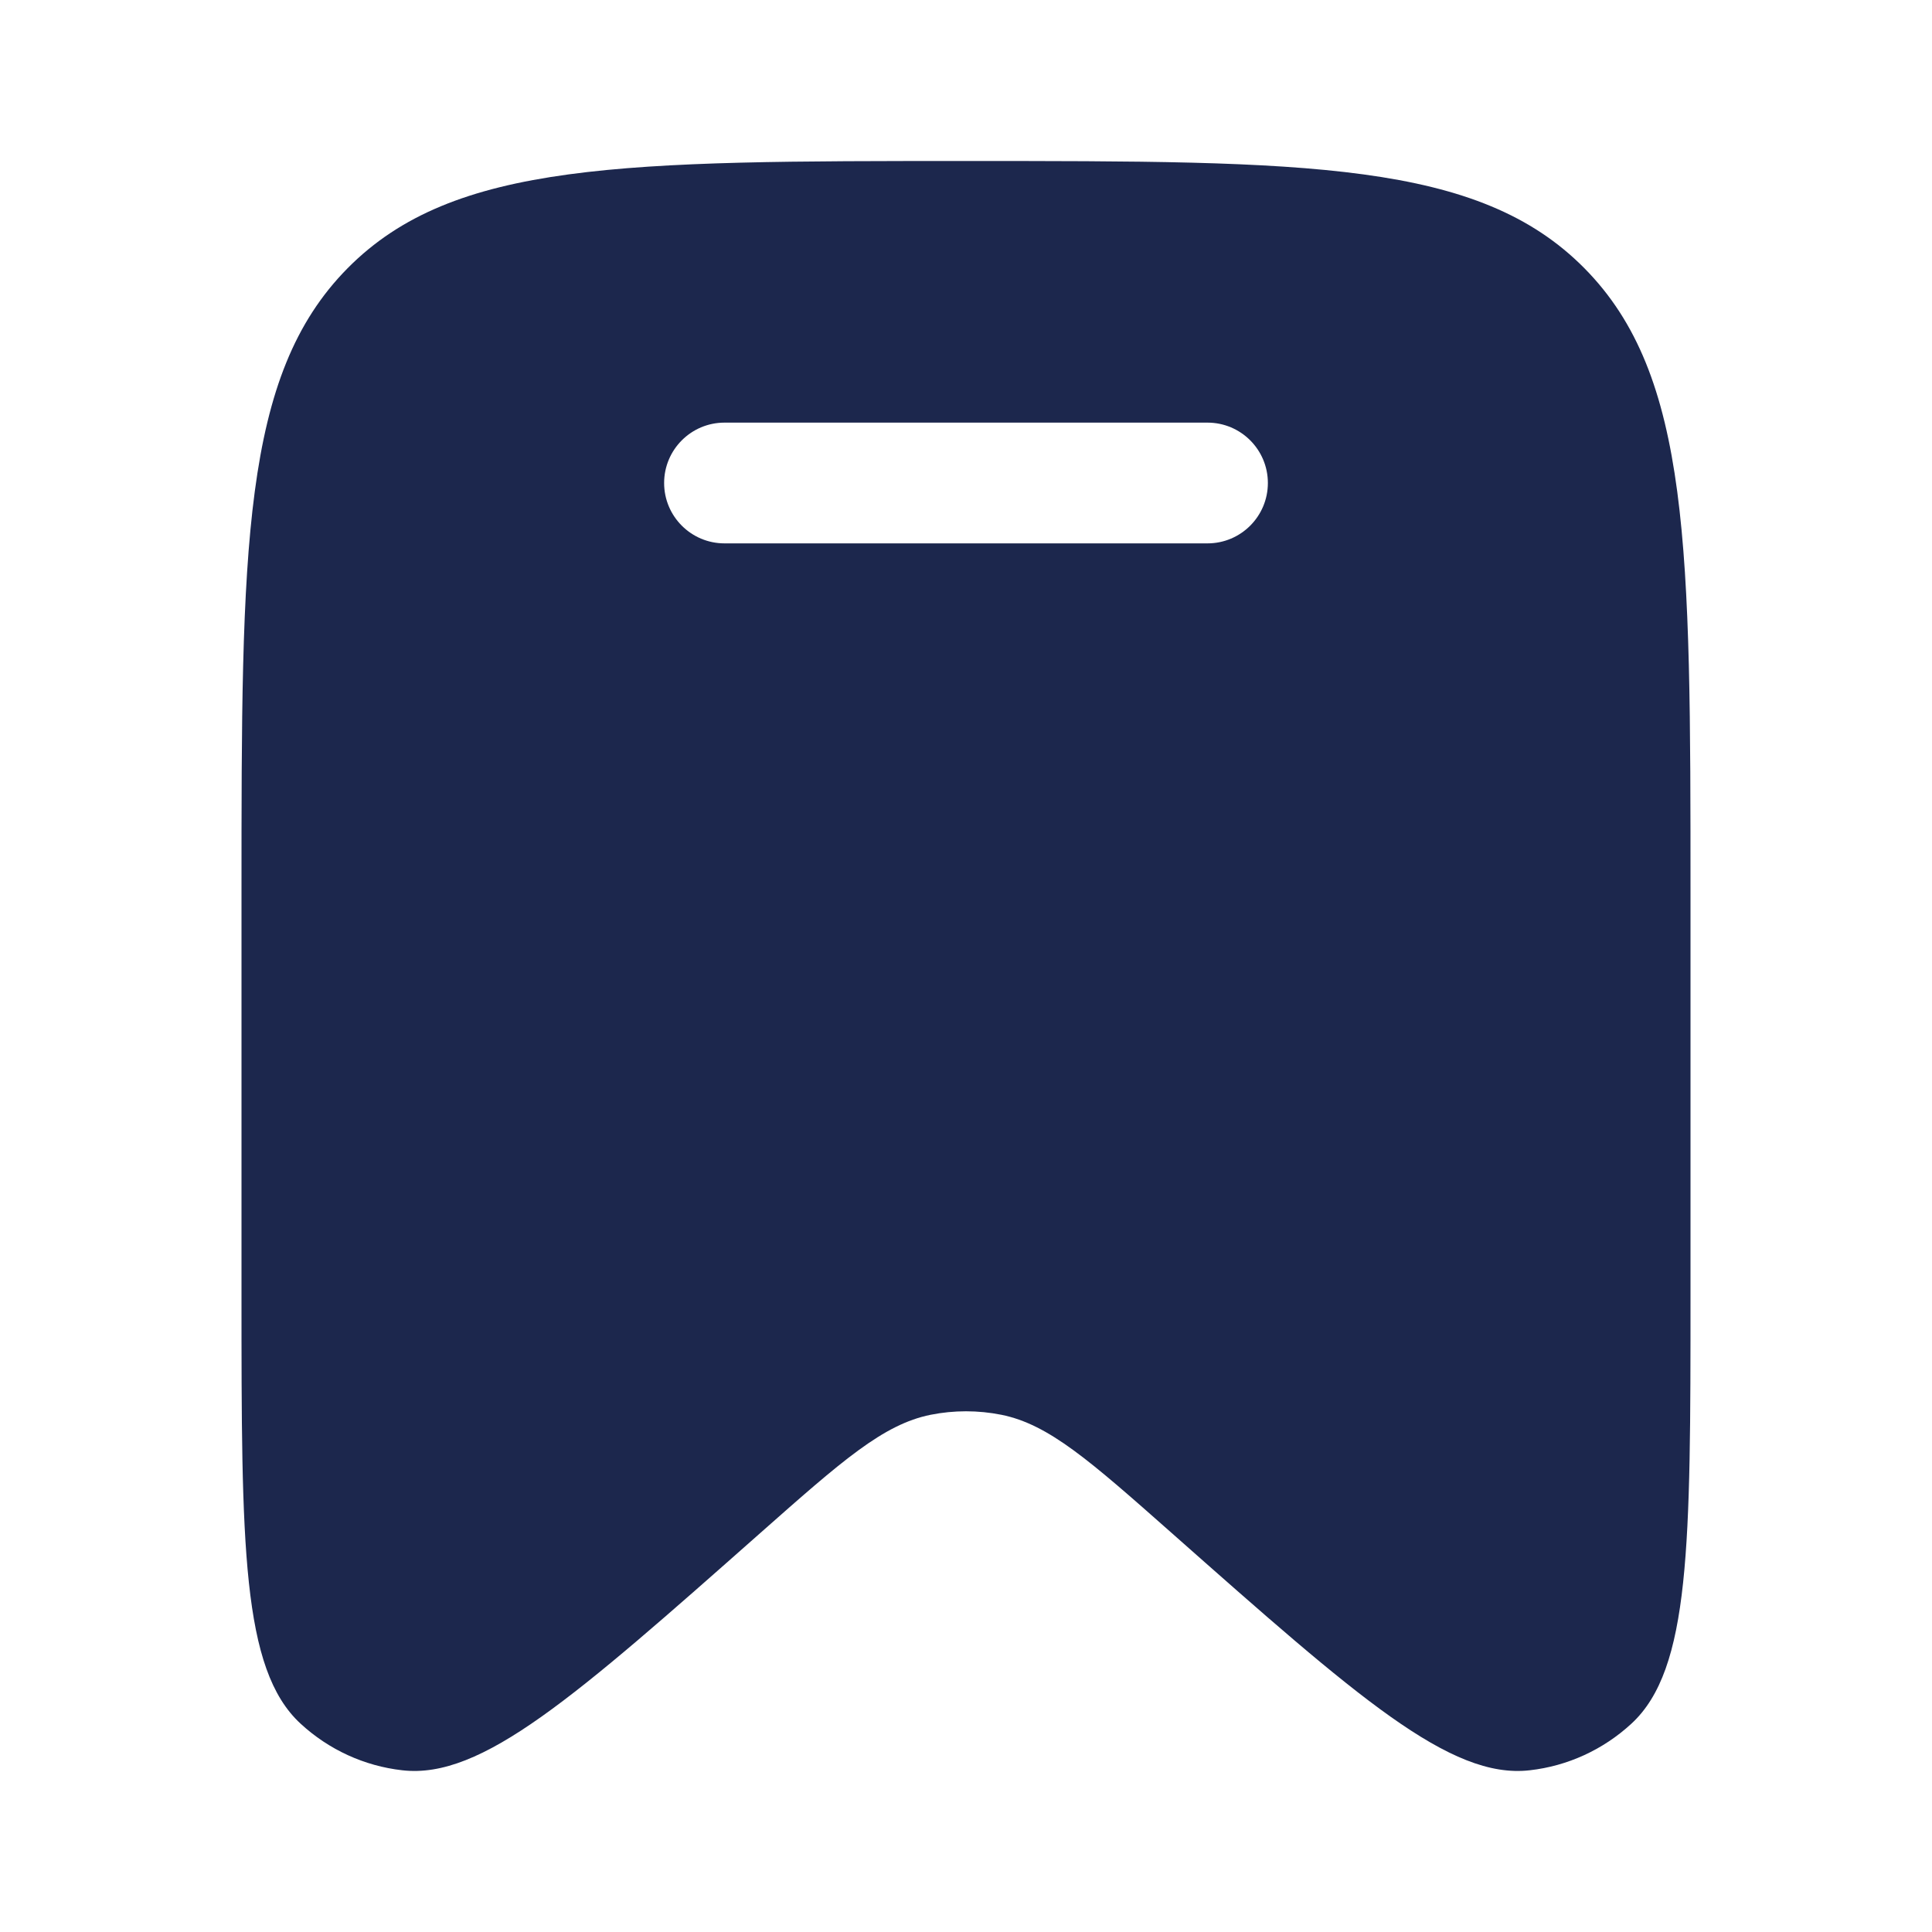
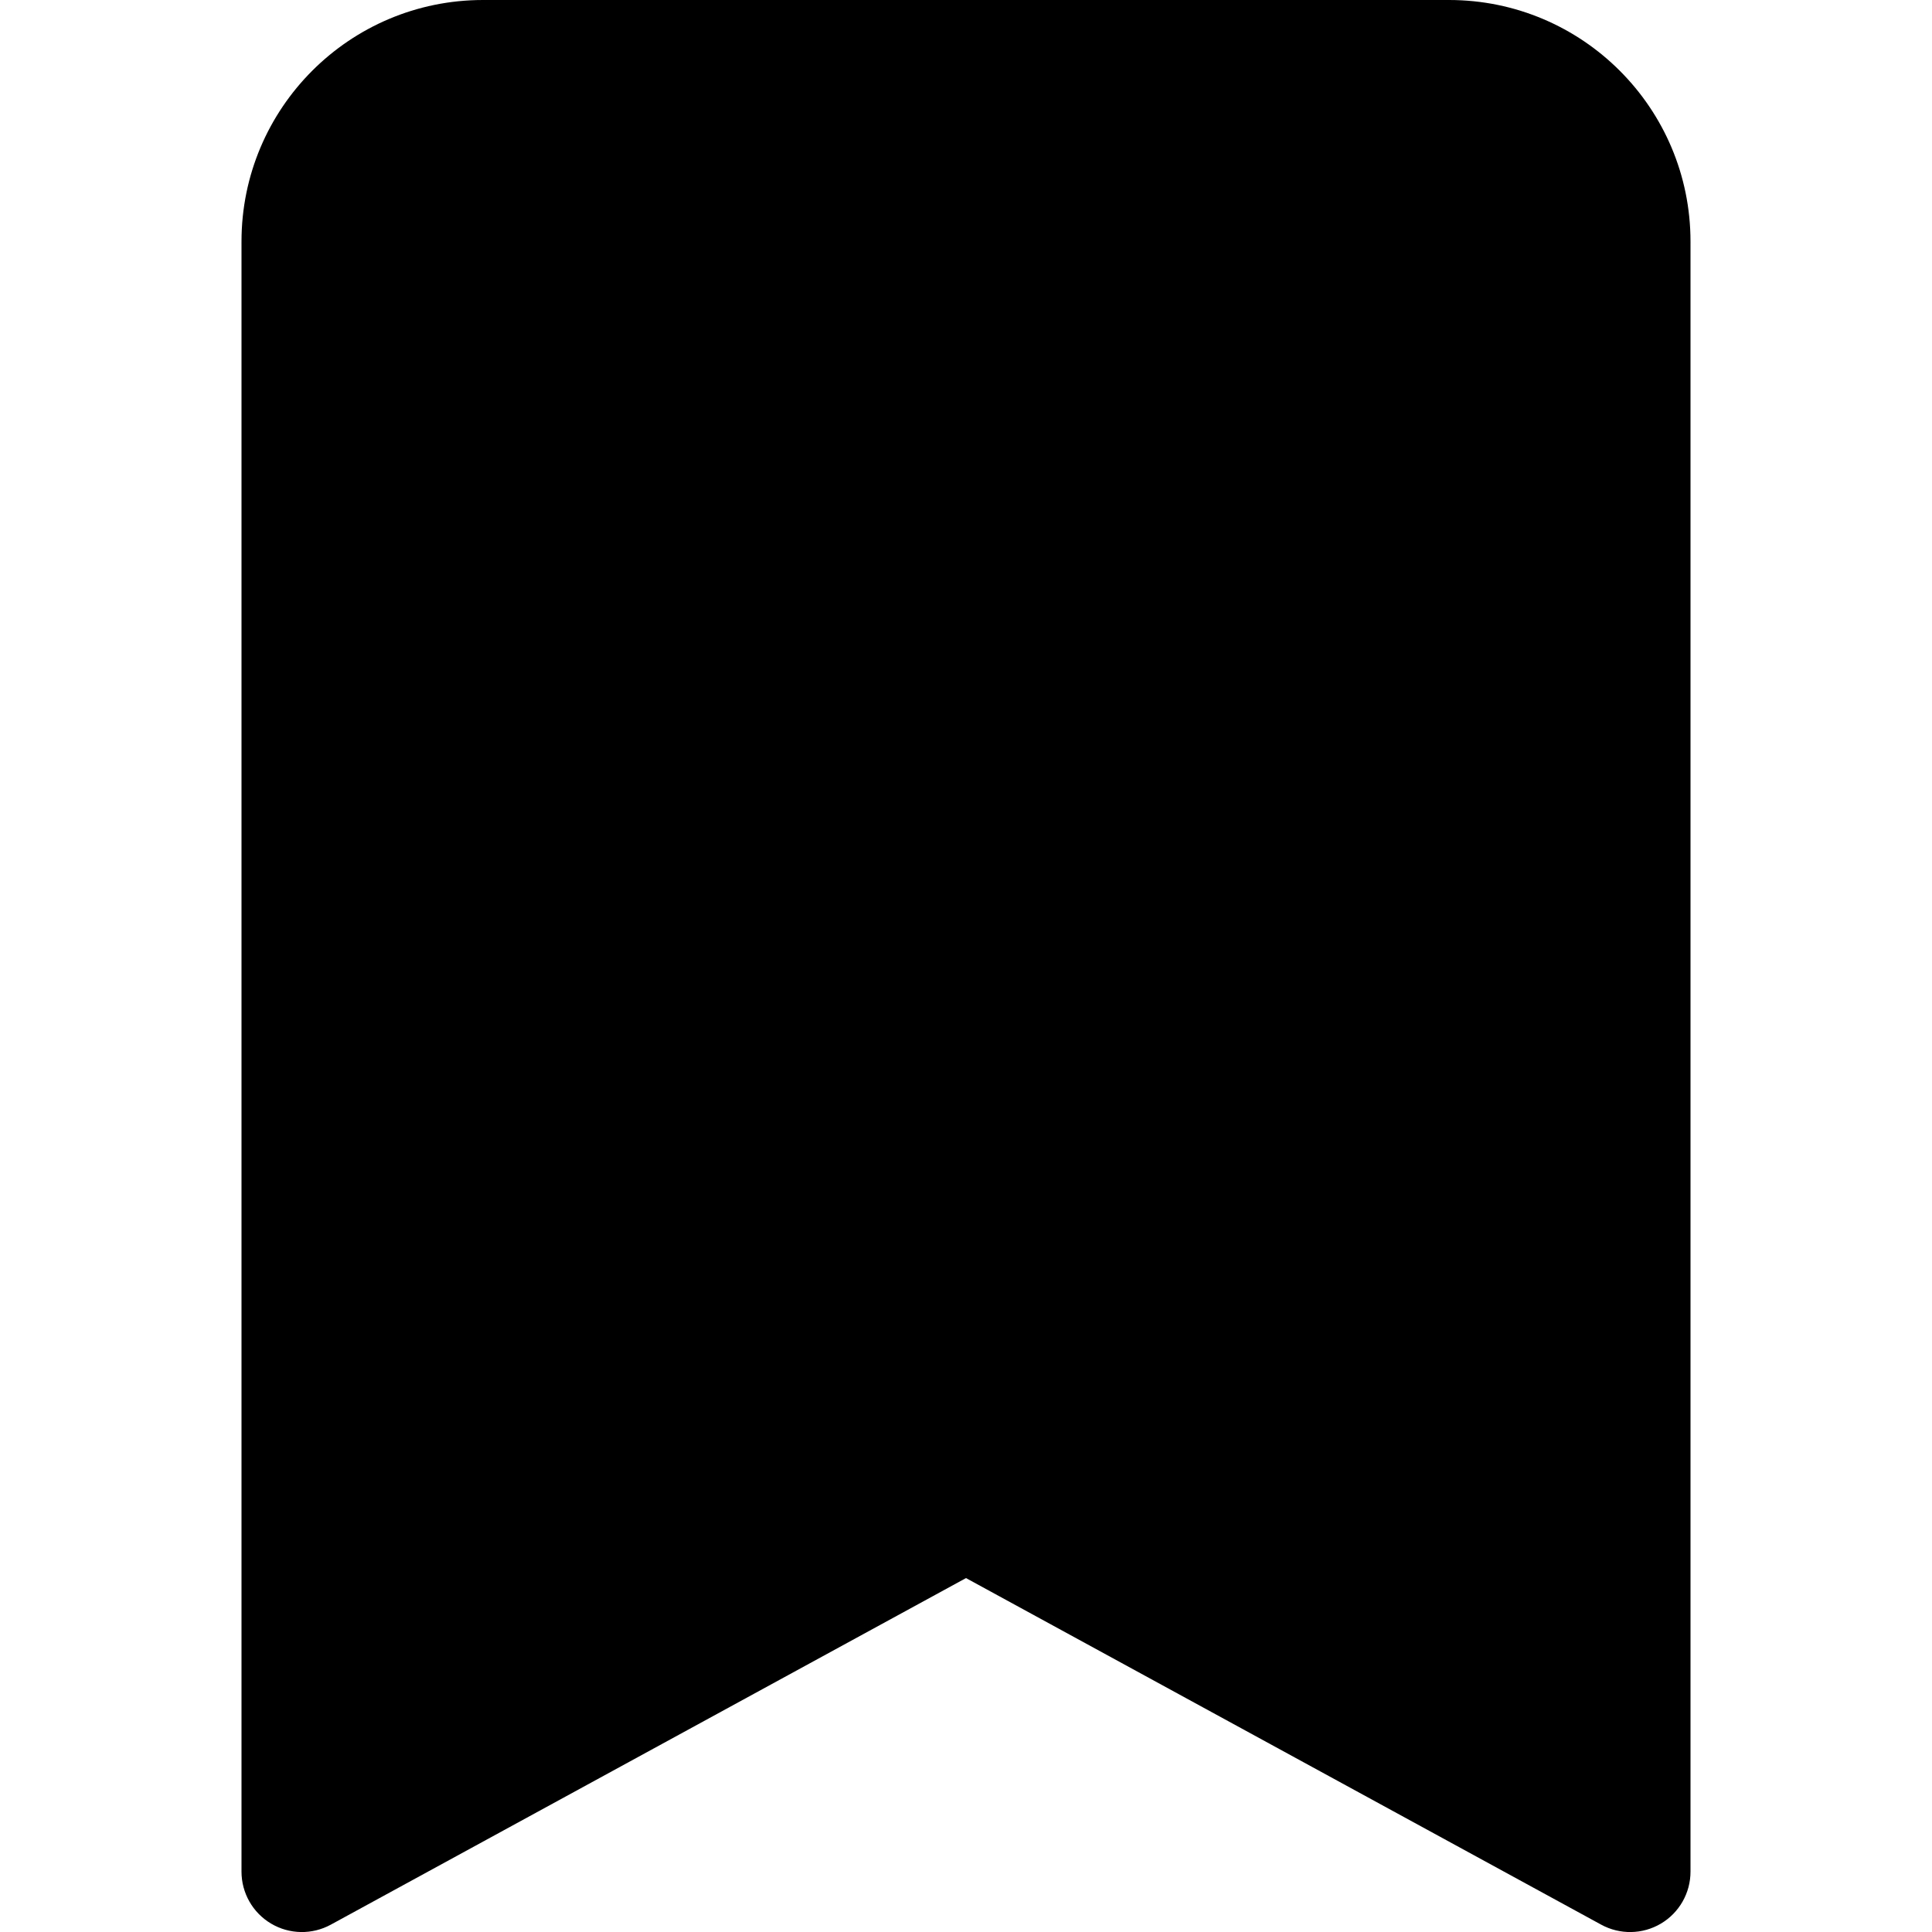
- <svg xmlns="http://www.w3.org/2000/svg" width="800px" height="800px" viewBox="0 0 24 24" fill="none">
-   <path fill-rule="evenodd" clip-rule="evenodd" d="M21 11.098V16.091C21 19.188 21 20.736 20.266 21.412C19.916 21.735 19.474 21.938 19.003 21.991C18.016 22.105 16.863 21.085 14.558 19.046C13.539 18.145 13.029 17.694 12.44 17.575C12.149 17.517 11.851 17.517 11.56 17.575C10.971 17.694 10.461 18.145 9.442 19.046C7.137 21.085 5.984 22.105 4.997 21.991C4.526 21.938 4.084 21.735 3.734 21.412C3 20.736 3 19.188 3 16.091V11.098C3 6.809 3 4.665 4.318 3.332C5.636 2 7.757 2 12 2C16.243 2 18.364 2 19.682 3.332C21 4.665 21 6.809 21 11.098ZM8.25 6C8.25 5.586 8.586 5.25 9 5.25H15C15.414 5.25 15.75 5.586 15.75 6C15.75 6.414 15.414 6.75 15 6.75H9C8.586 6.75 8.25 6.414 8.25 6Z" fill="#1C274D" />
+ <svg xmlns="http://www.w3.org/2000/svg" width="16" height="16" fill="currentColor" class="bi bi-bookmark-fill" viewBox="0 0 16 16">
+   <path d="M2 2v13.5a.5.5 0 0 0 .74.439L8 13.069l5.26 2.87A.5.5 0 0 0 14 15.5V2a2 2 0 0 0-2-2H4a2 2 0 0 0-2 2" />
</svg>
